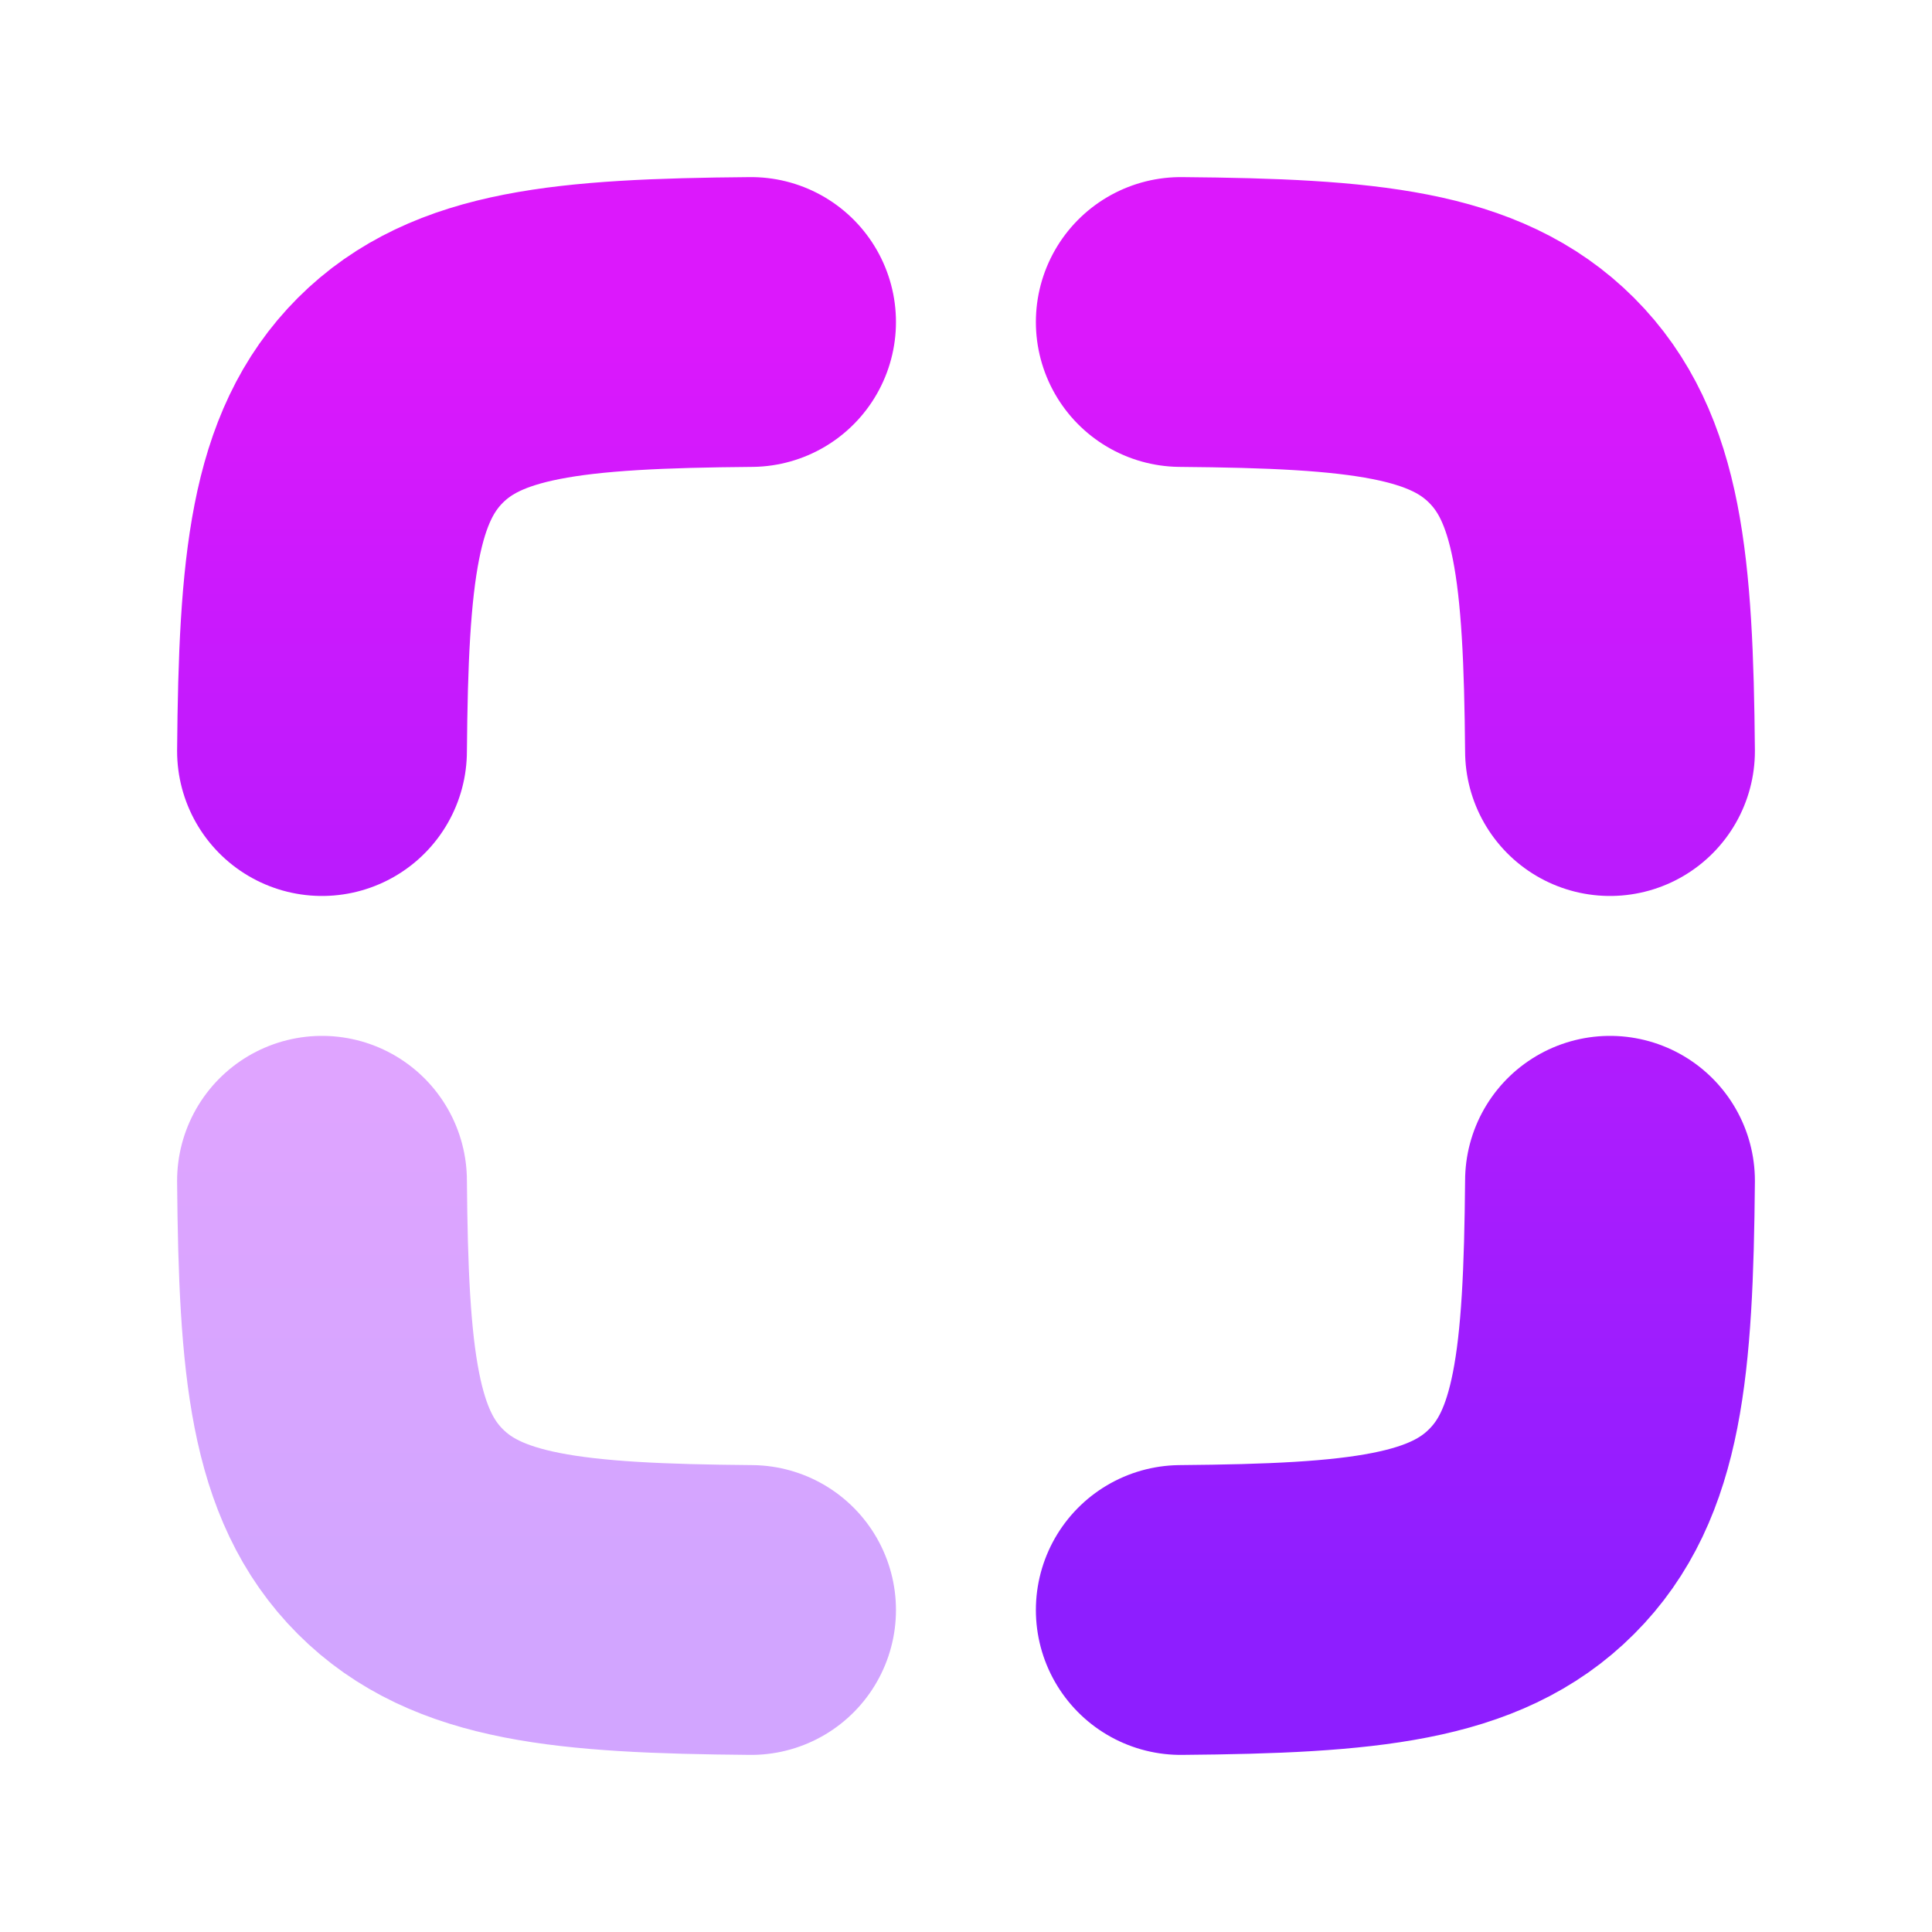
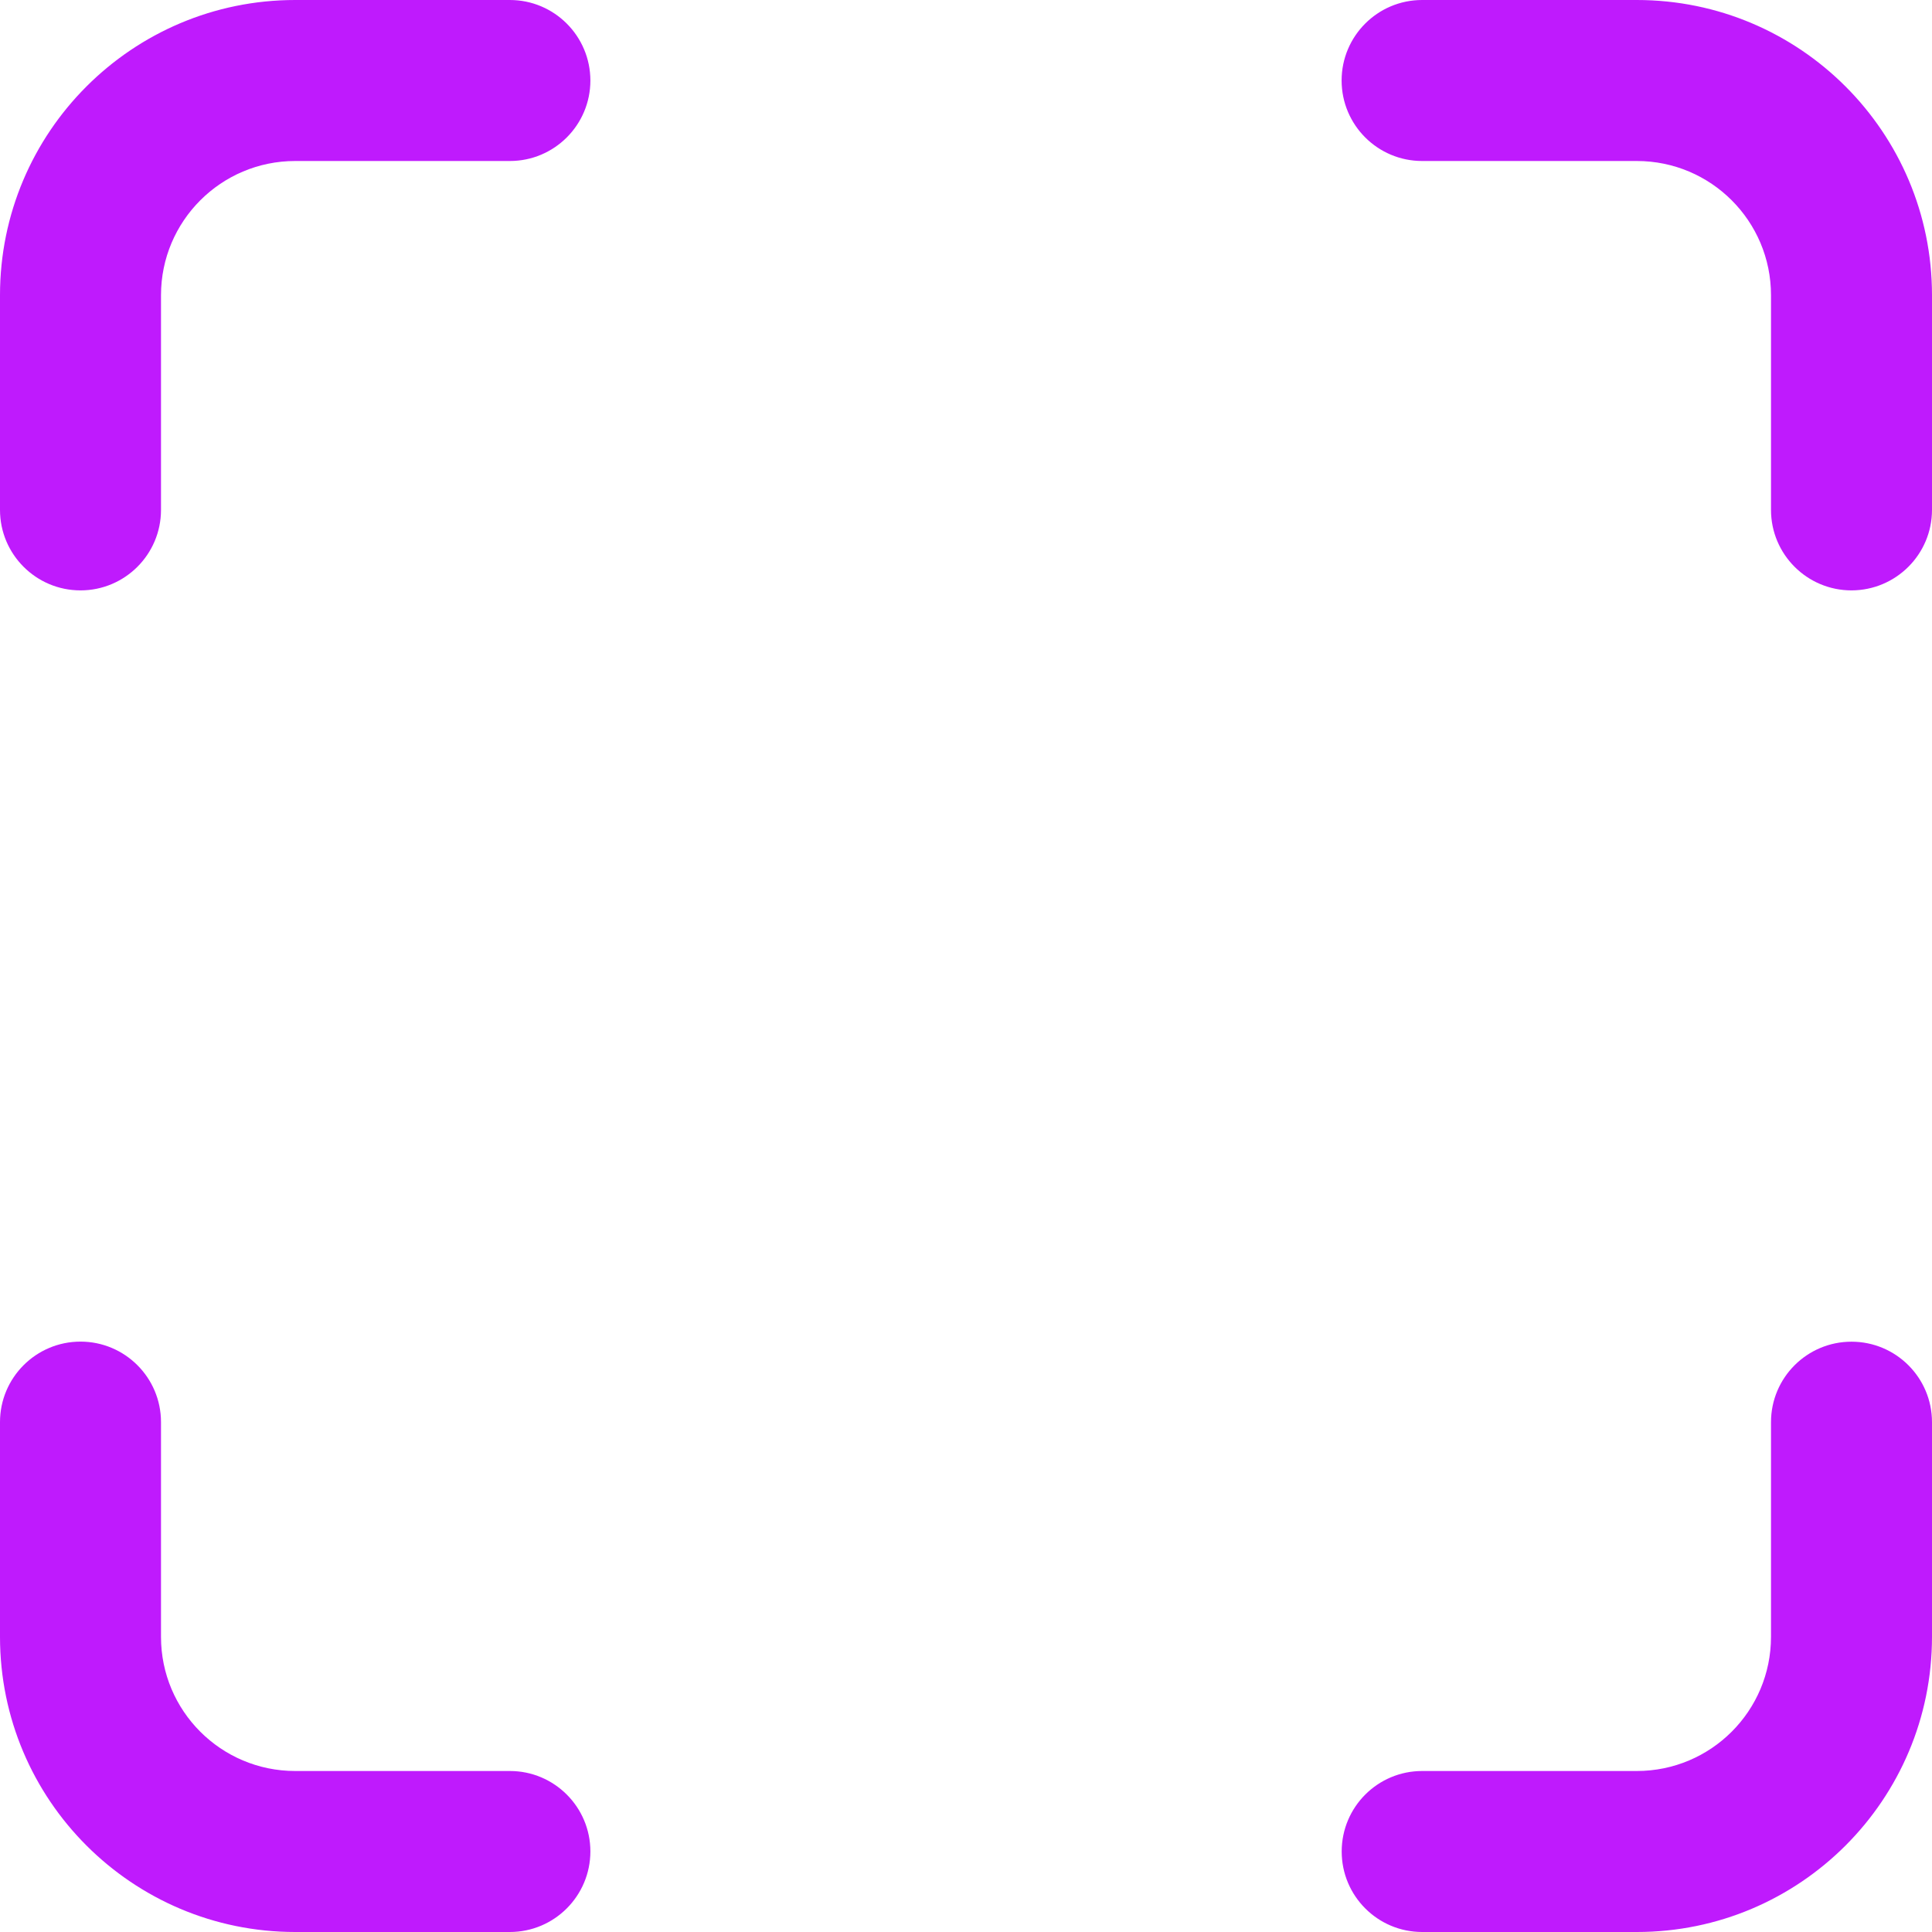
- <svg xmlns="http://www.w3.org/2000/svg" width="24" height="24" viewBox="0 0 24 24" fill="none">
-   <path d="M4 9.33C4.019 7.055 4.147 5.8 4.973 4.973C5.8 4.147 7.054 4.019 9.33 4M20 9.33C19.98 7.055 19.853 5.8 19.026 4.973C18.2 4.147 16.945 4.019 14.668 4M20 14.668C19.98 16.945 19.853 18.2 19.026 19.026C18.2 19.853 16.945 19.981 14.668 20" stroke="url(#paint0_linear_302_167)" stroke-width="3.6" stroke-linecap="round" />
-   <path opacity="0.4" d="M4 14.668C4.019 16.945 4.147 18.2 4.973 19.026C5.8 19.853 7.054 19.981 9.33 20" stroke="url(#paint1_linear_302_167)" stroke-width="3.6" stroke-linecap="round" />
-   <defs>
+ <svg xmlns="http://www.w3.org/2000/svg" width="24" height="24" viewBox="0 0 24 24" fill="none" version="1.1" id="svg5">
+   <defs id="defs5">
    <linearGradient id="paint0_linear_302_167" x1="12" y1="4" x2="12" y2="20" gradientUnits="userSpaceOnUse">
-       <stop stop-color="#DC18FC" />
-       <stop offset="1" stop-color="#8E1EFF" />
+       <stop stop-color="#DC18FC" id="stop2" />
+       <stop offset="1" stop-color="#8E1EFF" id="stop3" />
    </linearGradient>
    <linearGradient id="paint1_linear_302_167" x1="12" y1="4" x2="12" y2="20" gradientUnits="userSpaceOnUse">
-       <stop stop-color="#DC18FC" />
-       <stop offset="1" stop-color="#8E1EFF" />
+       <stop stop-color="#DC18FC" id="stop4" />
+       <stop offset="1" stop-color="#8E1EFF" id="stop5" />
    </linearGradient>
  </defs>
+   <path d="m 2,3.667 c 0,-0.92 0.746,-1.667 1.667,-1.667 h 2.667 c 0.552,0 1,-0.448 1,-1 C 7.333,0.448 6.886,0 6.333,0 H 3.667 C 1.642,0 0,1.642 0,3.667 v 2.667 c 0,0.552 0.448,1 1,1 0.552,0 1,-0.448 1,-1 z m 0,16.667 C 2,21.254 2.746,22 3.667,22 h 2.667 c 0.552,0 1,0.448 1,1 C 7.333,23.552 6.886,24 6.333,24 H 3.667 C 1.642,24 0,22.358 0,20.333 v -2.667 c 0,-0.552 0.448,-1 1,-1 0.552,0 1,0.448 1,1 z M 20.333,2 C 21.254,2 22,2.746 22,3.667 v 2.667 c 0,0.552 0.448,1 1,1 C 23.552,7.333 24,6.886 24,6.333 V 3.667 C 24,1.642 22.358,0 20.333,0 h -2.667 c -0.552,0 -1,0.448 -1,1 0,0.552 0.448,1 1,1 z M 22,20.333 C 22,21.254 21.254,22 20.333,22 H 17.667 C 17.114,22 16.667,22.448 16.667,23 16.667,23.552 17.114,24 17.667,24 h 2.667 C 22.358,24 24,22.358 24,20.333 V 17.667 C 24,17.114 23.552,16.667 23,16.667 22.448,16.667 22,17.114 22,17.667 Z" fill="#000000" id="path1-3" style="fill:#bf1afd;fill-opacity:1;stroke-width:1" />
</svg>
